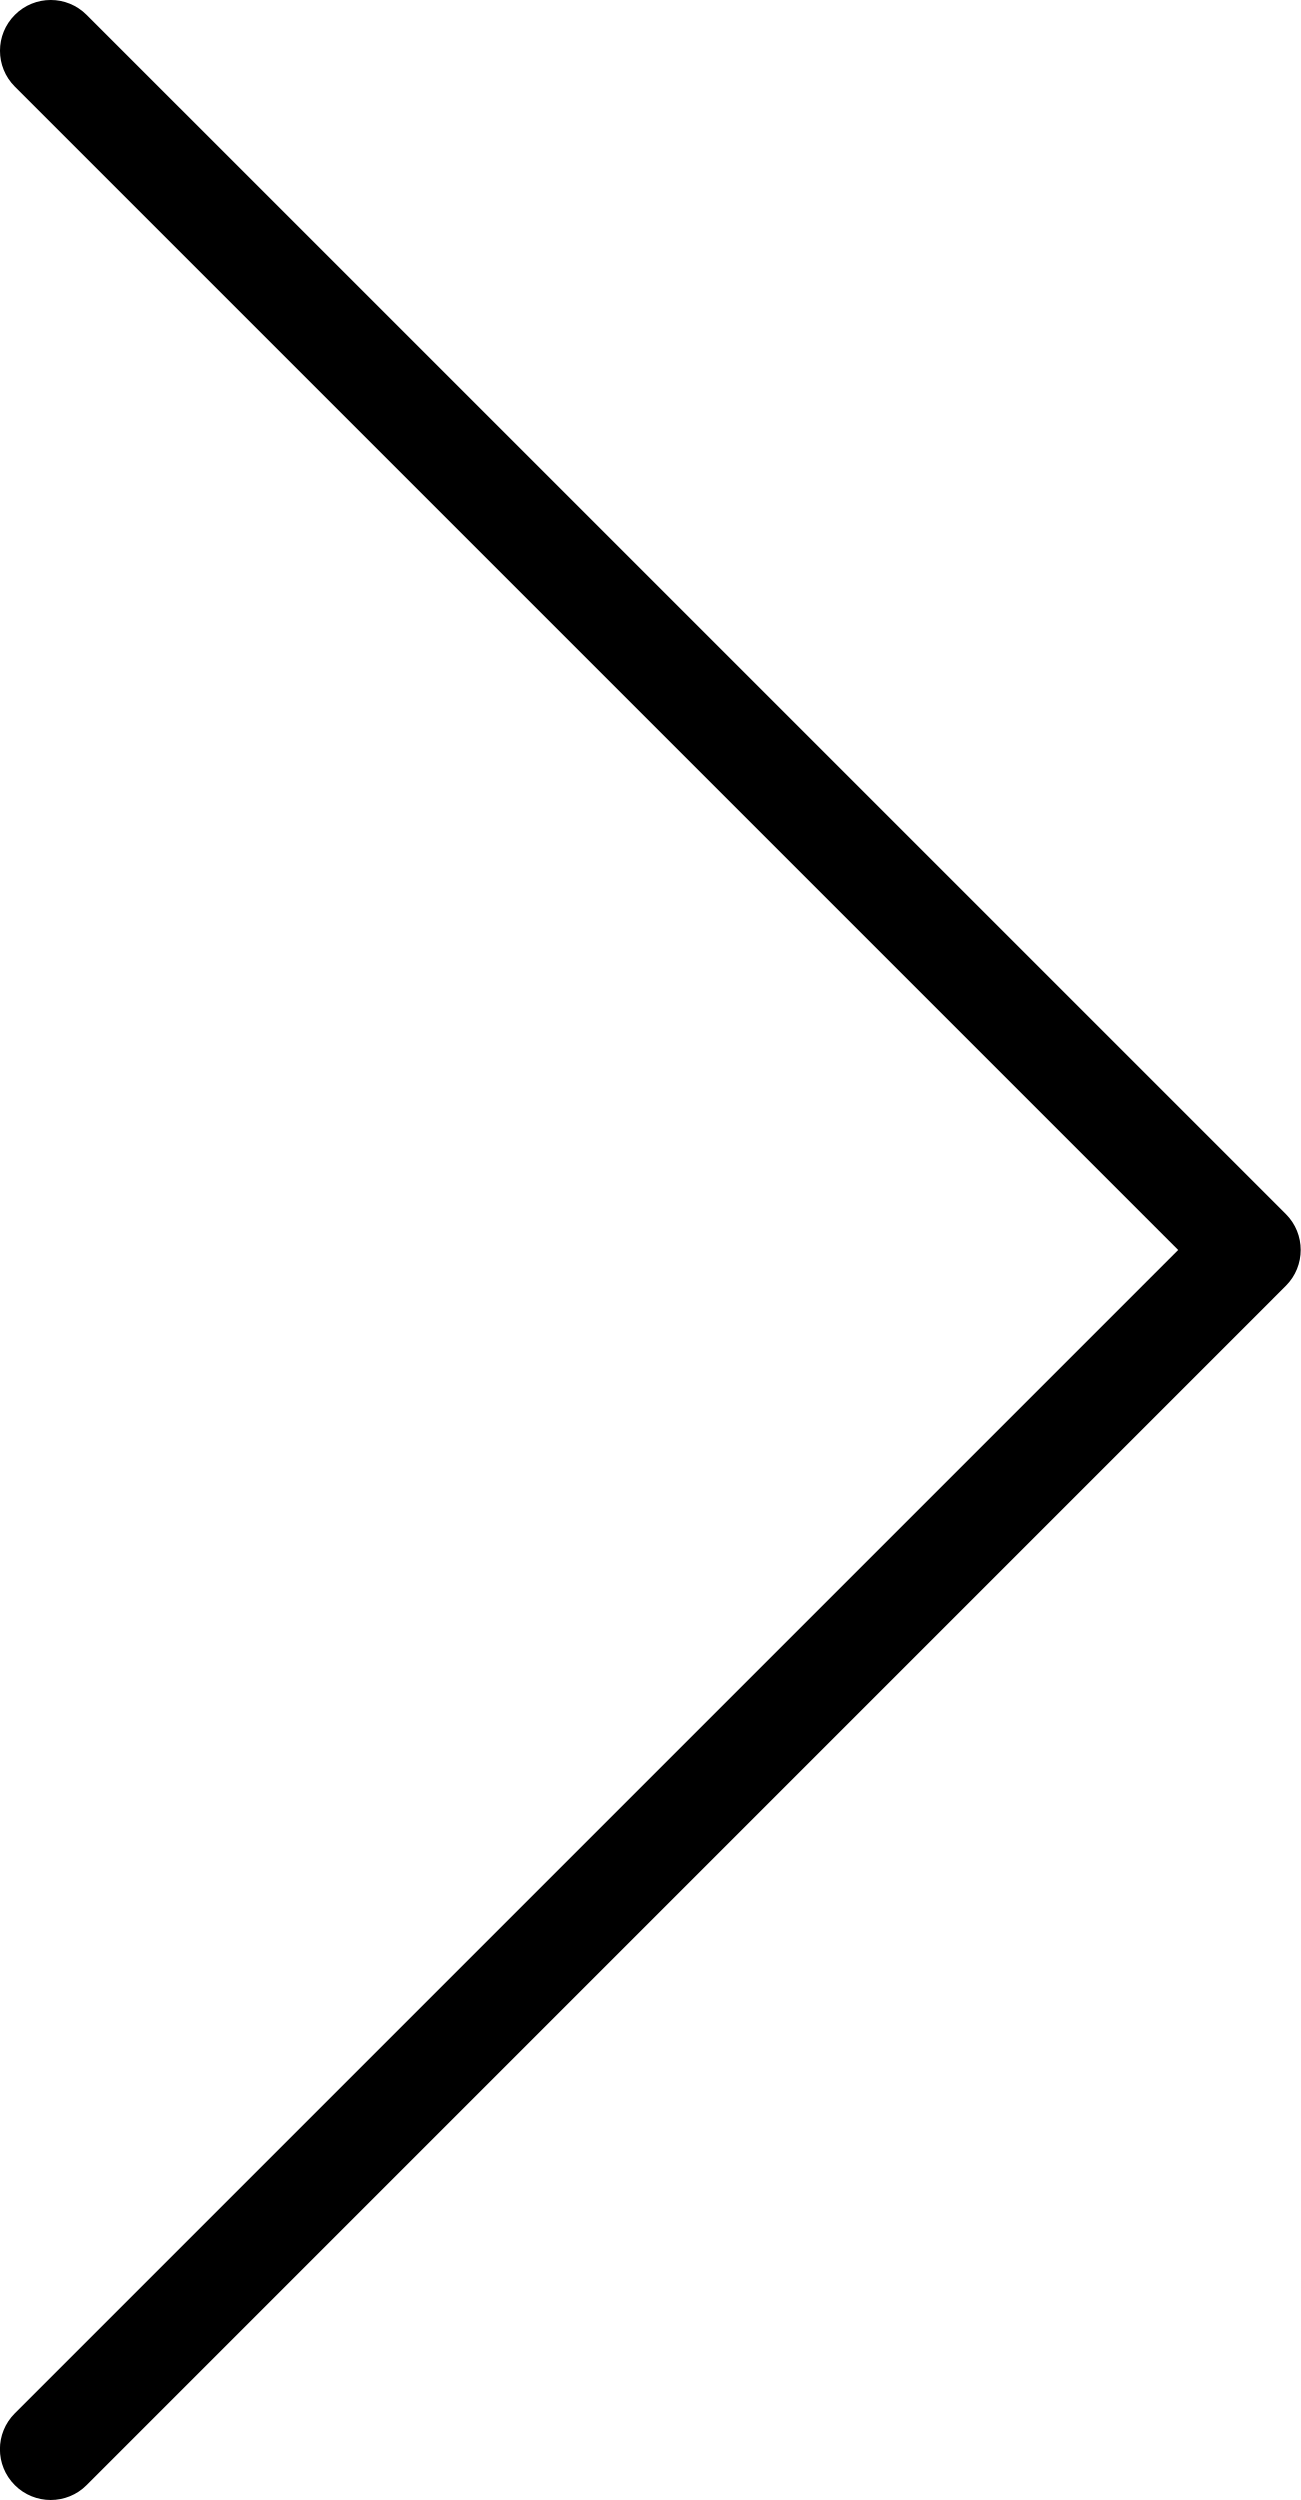
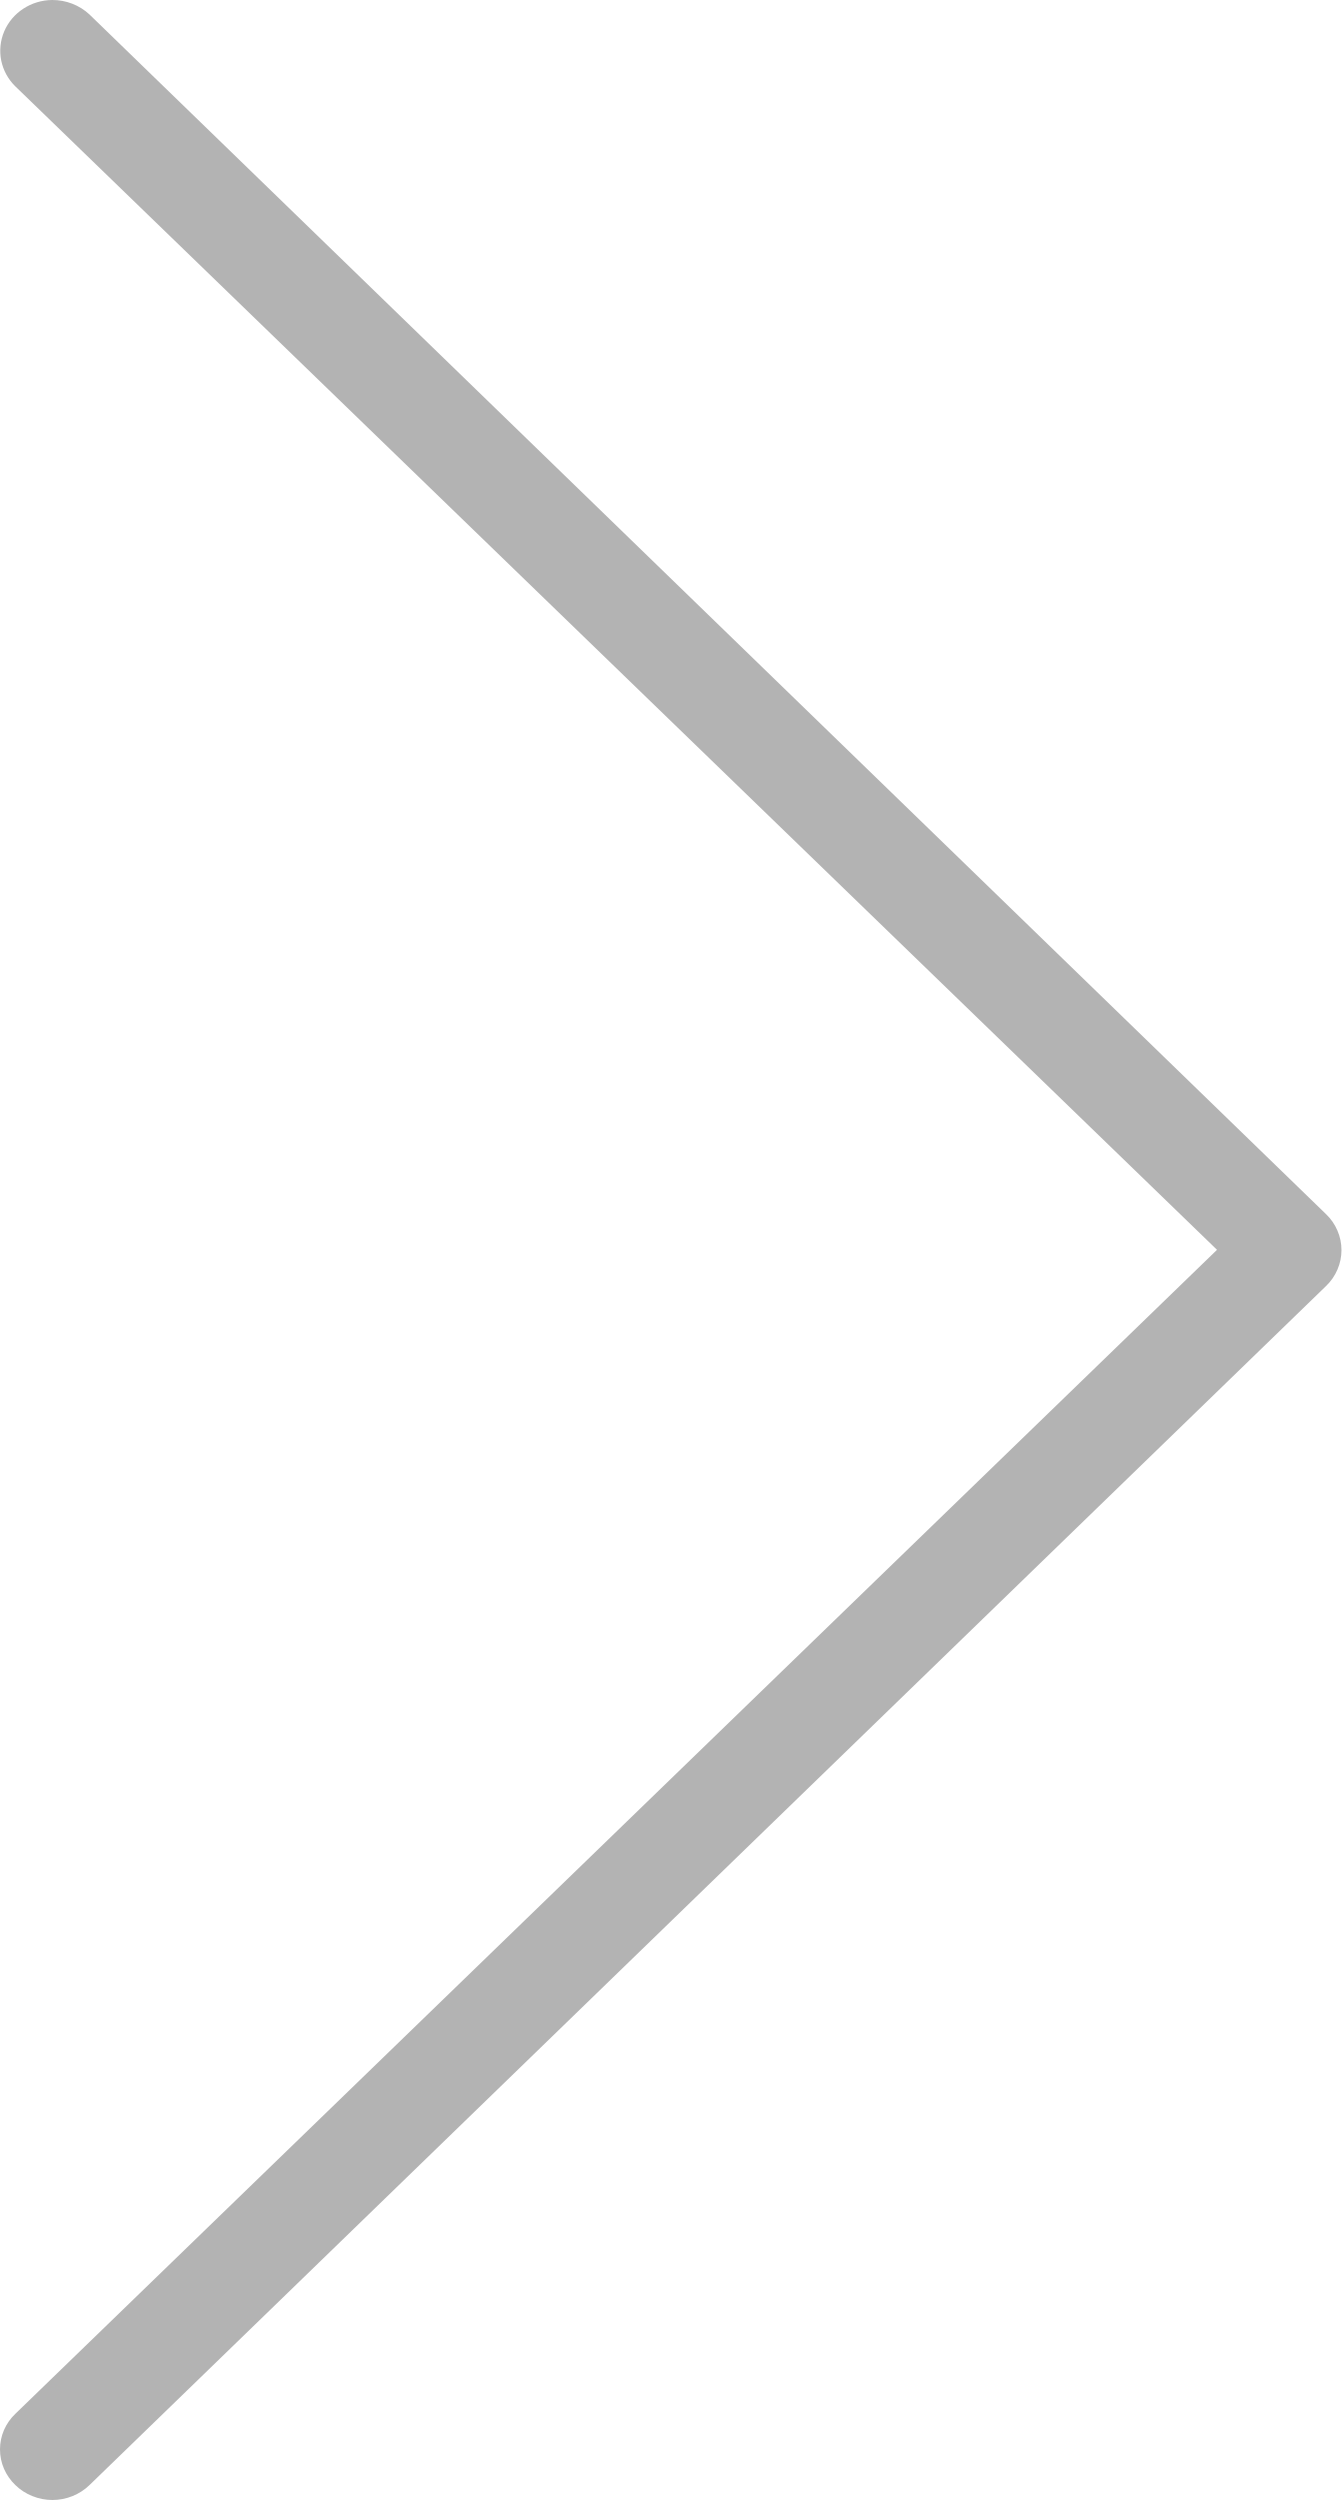
- <svg xmlns="http://www.w3.org/2000/svg" version="1.1" id="Layer_1" x="0px" y="0px" width="21.706px" height="41.719px" viewBox="0 0 21.706 41.719" enable-background="new 0 0 21.706 41.719" xml:space="preserve">
-   <path d="M19.661,20.859L0.248,1.446c-0.331-0.331-0.331-0.867,0-1.198c0.33-0.331,0.867-0.331,1.197,0l20.013,20.012 c0.33,0.33,0.33,0.867,0,1.197L1.445,41.471c-0.164,0.165-0.382,0.248-0.599,0.248s-0.434-0.083-0.599-0.248 c-0.331-0.331-0.331-0.867,0-1.198L19.661,20.859z" />
+ <svg xmlns="http://www.w3.org/2000/svg" width="22" height="41" viewBox="0 0 22 41">
+   <path opacity="0.3" d="M19.959 20.497L0.252 39.586C0.172 39.662 0.109 39.753 0.065 39.853C0.022 39.954 0 40.062 0 40.17C0 40.279 0.022 40.387 0.065 40.487C0.109 40.588 0.172 40.679 0.252 40.755C0.331 40.833 0.426 40.894 0.531 40.936C0.635 40.978 0.747 41 0.86 41C0.973 41 1.085 40.978 1.189 40.936C1.293 40.894 1.388 40.833 1.468 40.755L21.747 21.091C21.828 21.014 21.891 20.922 21.934 20.821C21.978 20.72 22 20.611 22 20.502C22 20.392 21.978 20.283 21.934 20.182C21.891 20.081 21.828 19.989 21.747 19.912L1.468 0.238C1.303 0.084 1.083 -0.001 0.855 7.62939e-06C0.686 0.002 0.522 0.051 0.382 0.143C0.242 0.234 0.133 0.364 0.069 0.515C0.005 0.666 -0.012 0.832 0.02 0.993C0.053 1.153 0.133 1.301 0.252 1.417L19.959 20.497Z" />
</svg>
